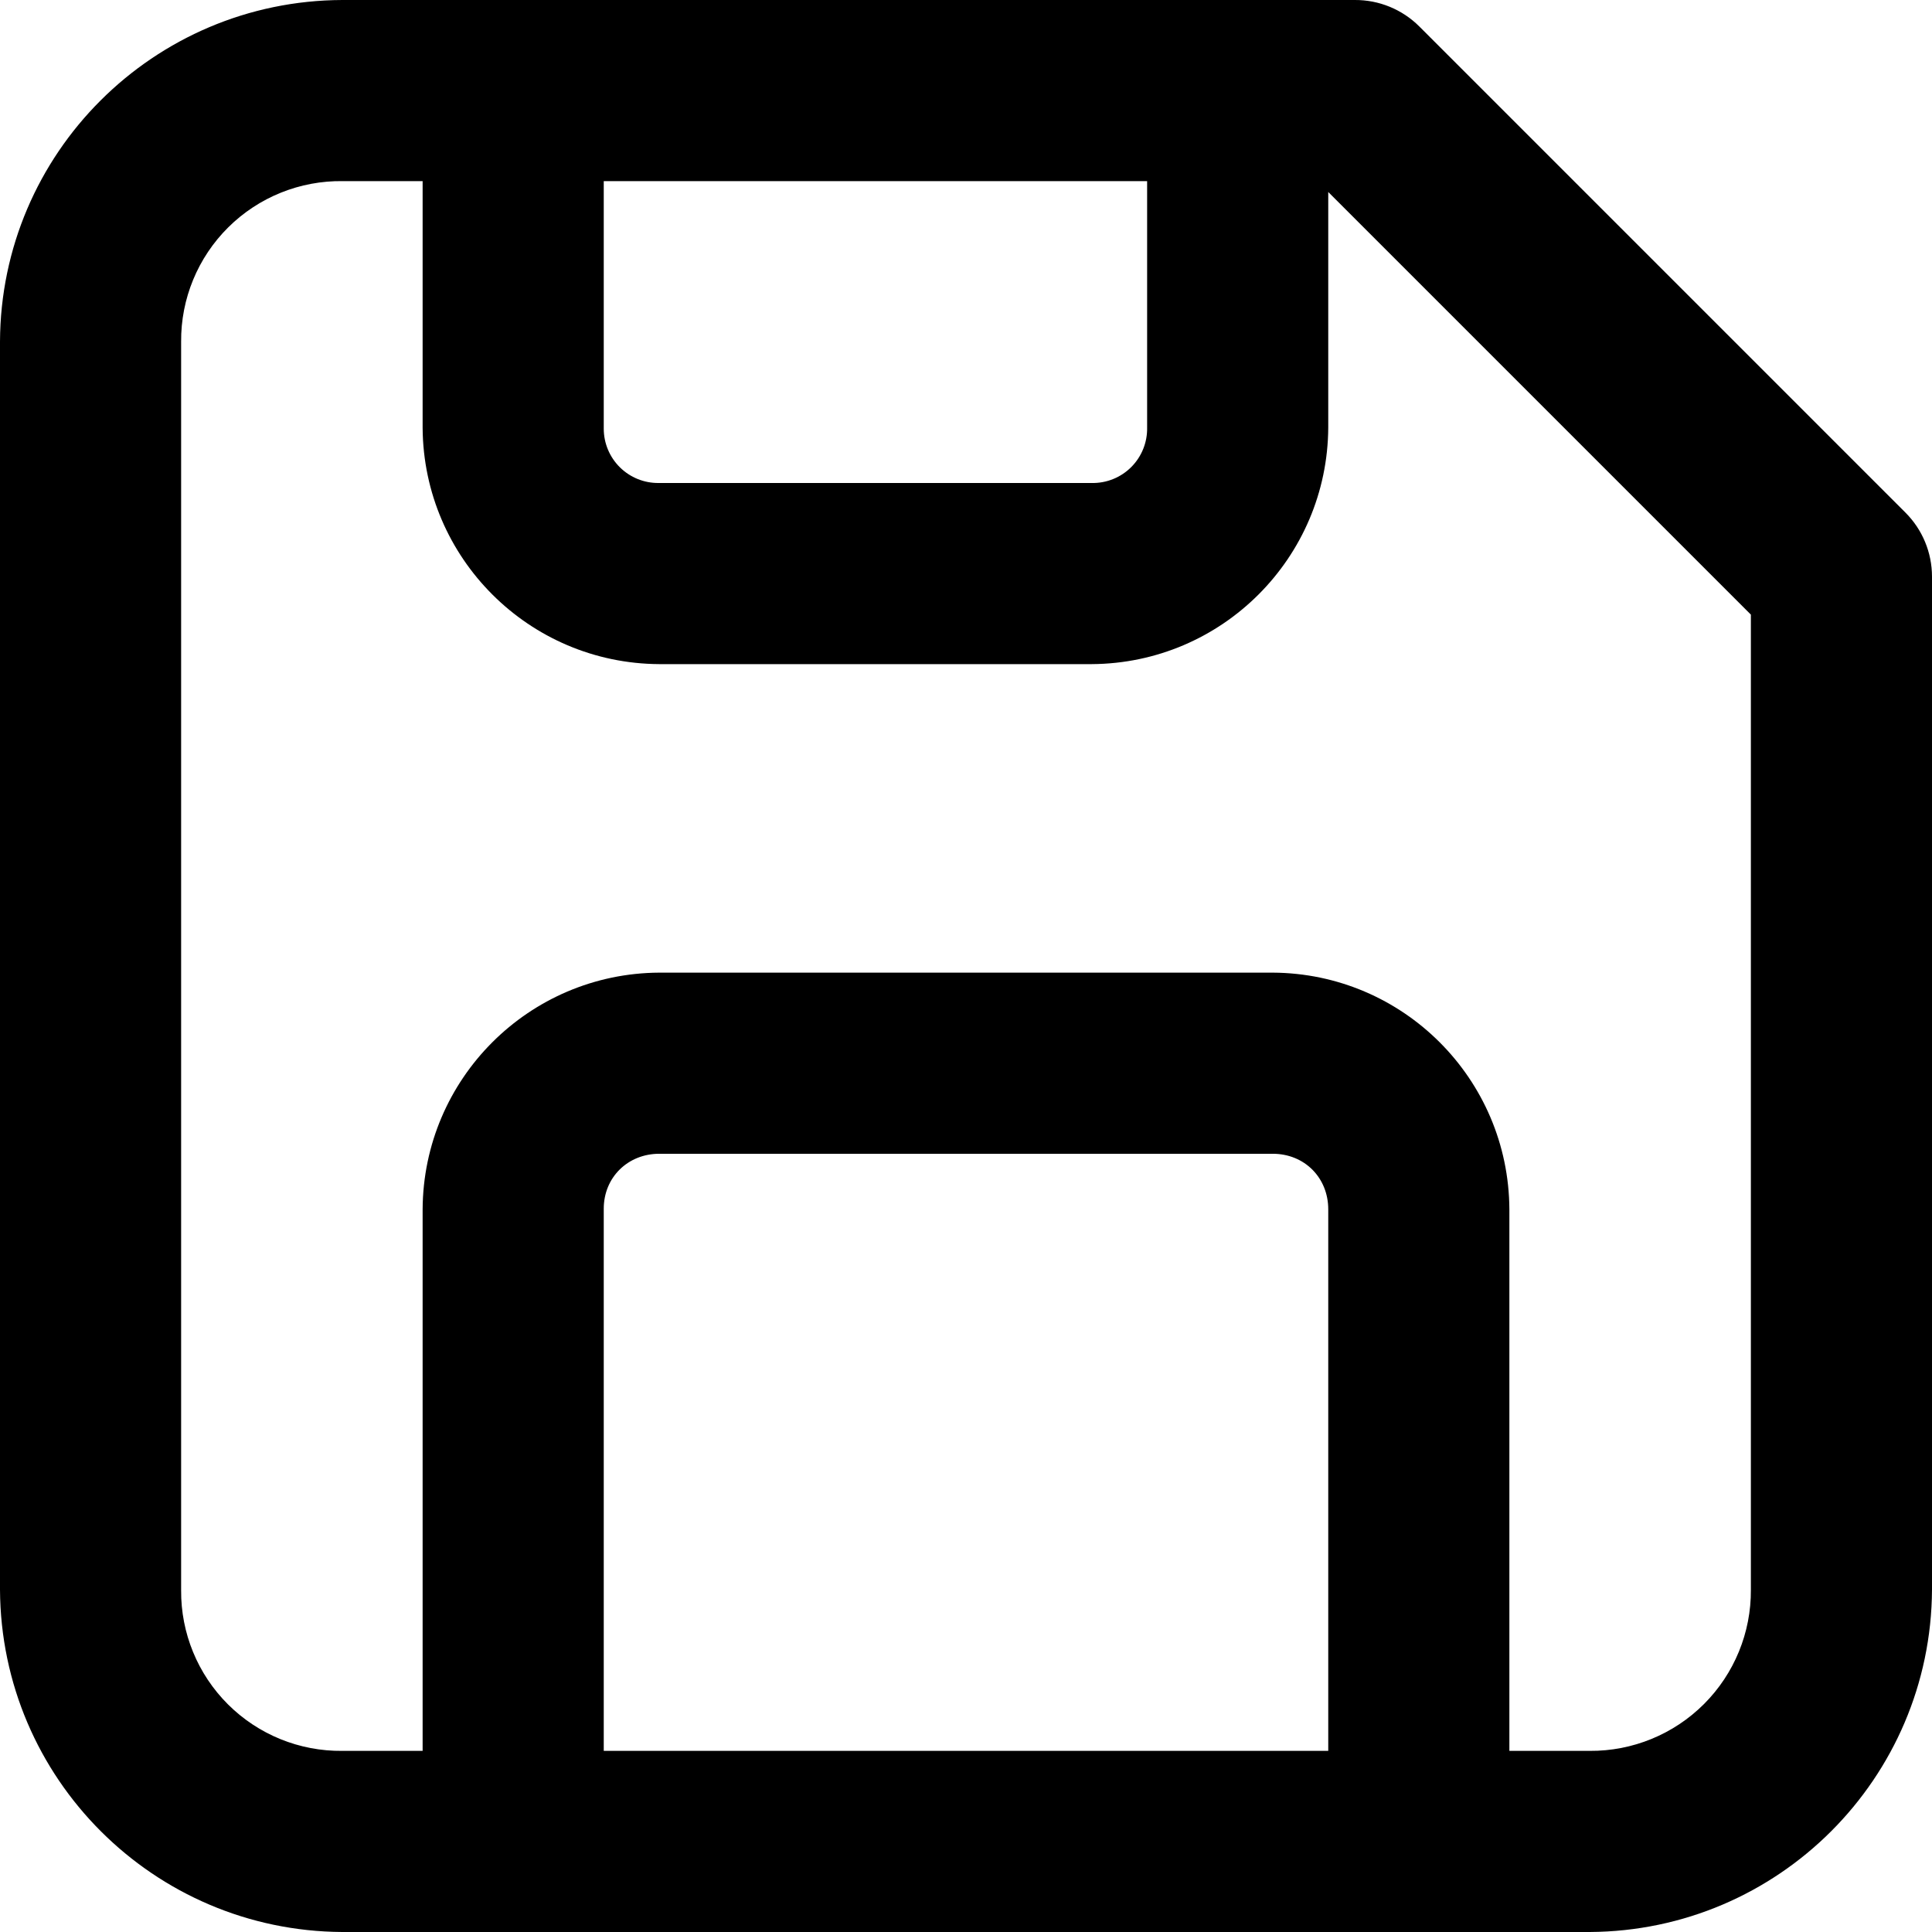
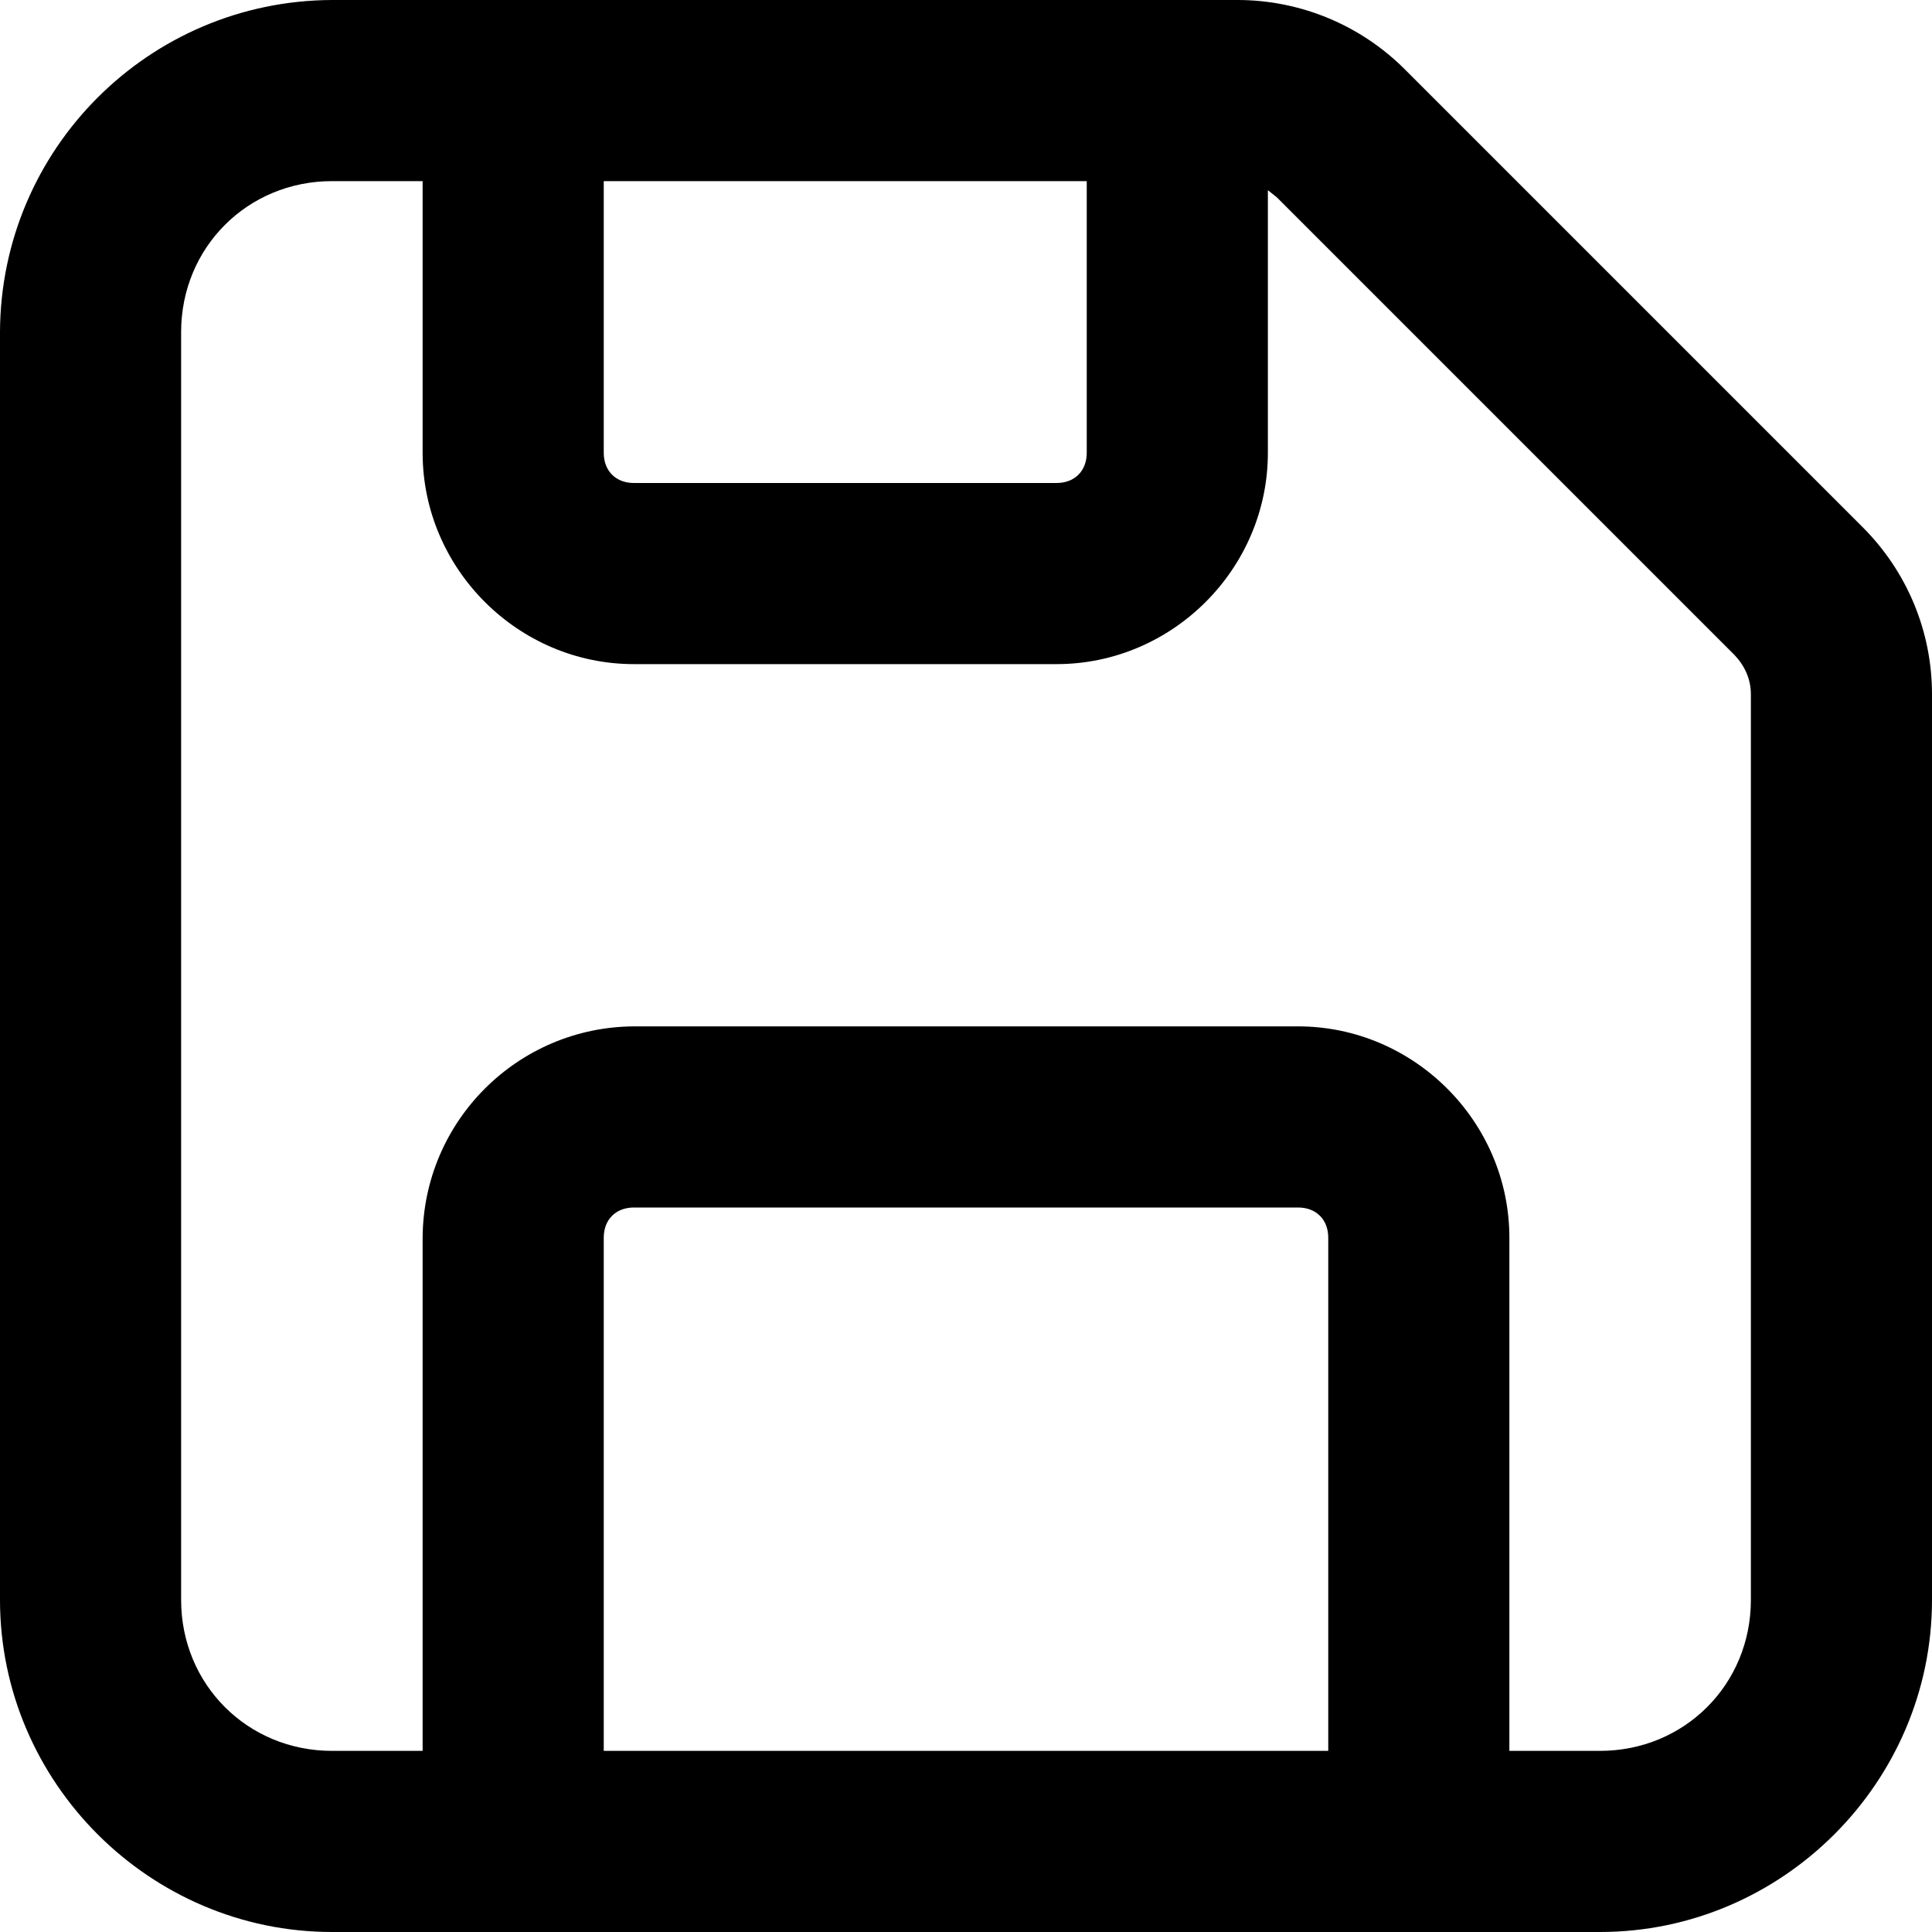
<svg xmlns="http://www.w3.org/2000/svg" viewBox="0 0 32 32">
-   <path d="M5.67 0A5.69 5.68 0 0 0 0 5.66v20.67A5.7 5.7 0 0 0 5.67 32h2.82a1.5 1.5 0 0 0 .01 0 1.5 1.5 0 0 0 .03 0h14.95a1.5 1.5 0 0 0 .02 0 1.5 1.5 0 0 0 .03 0h2.8A5.7 5.7 0 0 0 32 26.33V9.55a1.5 1.5 0 0 0-.44-1.06L23.51.44A1.5 1.5 0 0 0 22.44 0H5.67Zm0 3H7v4.09A3.94 3.94 0 0 0 10.92 11h7.16A3.94 3.94 0 0 0 22 7.08v-3.9l7 7v16.15A2.65 2.65 0 0 1 26.33 29H25v-8.97a3.94 3.94 0 0 0-3.92-3.92H10.92A3.94 3.94 0 0 0 7 20.03V29H5.67A2.64 2.64 0 0 1 3 26.34V5.66A2.64 2.64 0 0 1 5.68 3zM10 3h9v4.08a.9.9 0 0 1-.92.92h-7.17A.9.9 0 0 1 10 7.1V3Zm.92 16.11h10.16c.53 0 .92.4.92.92V29H10v-8.98c0-.52.4-.91.92-.91z" />
+   <path d="M5.5 0A5.52 5.52 0 0 0 0 5.5v21C0 29.52 2.48 32 5.5 32h21c3.02 0 5.5-2.48 5.5-5.5v-15c0-1.04-.41-2.03-1.15-2.77l-7.58-7.58A3.92 3.92 0 0 0 20.5 0Zm0 3H7v4.5C7 9.42 8.58 11 10.5 11h7c1.92 0 3.5-1.58 3.5-3.5V3.15l.15.12 7.58 7.58c.17.18.27.4.27.65v15c0 1.4-1.1 2.5-2.5 2.5H25v-8.5c0-1.92-1.58-3.5-3.5-3.5h-11A3.52 3.52 0 0 0 7 20.5V29H5.5C4.1 29 3 27.9 3 26.5v-21C3 4.1 4.1 3 5.5 3ZM10 3h8v4.5c0 .3-.2.5-.5.5h-7c-.3 0-.5-.2-.5-.5Zm.5 17h11c.3 0 .5.2.5.5V29H10v-8.5c0-.3.2-.5.5-.5Z" />
</svg>
